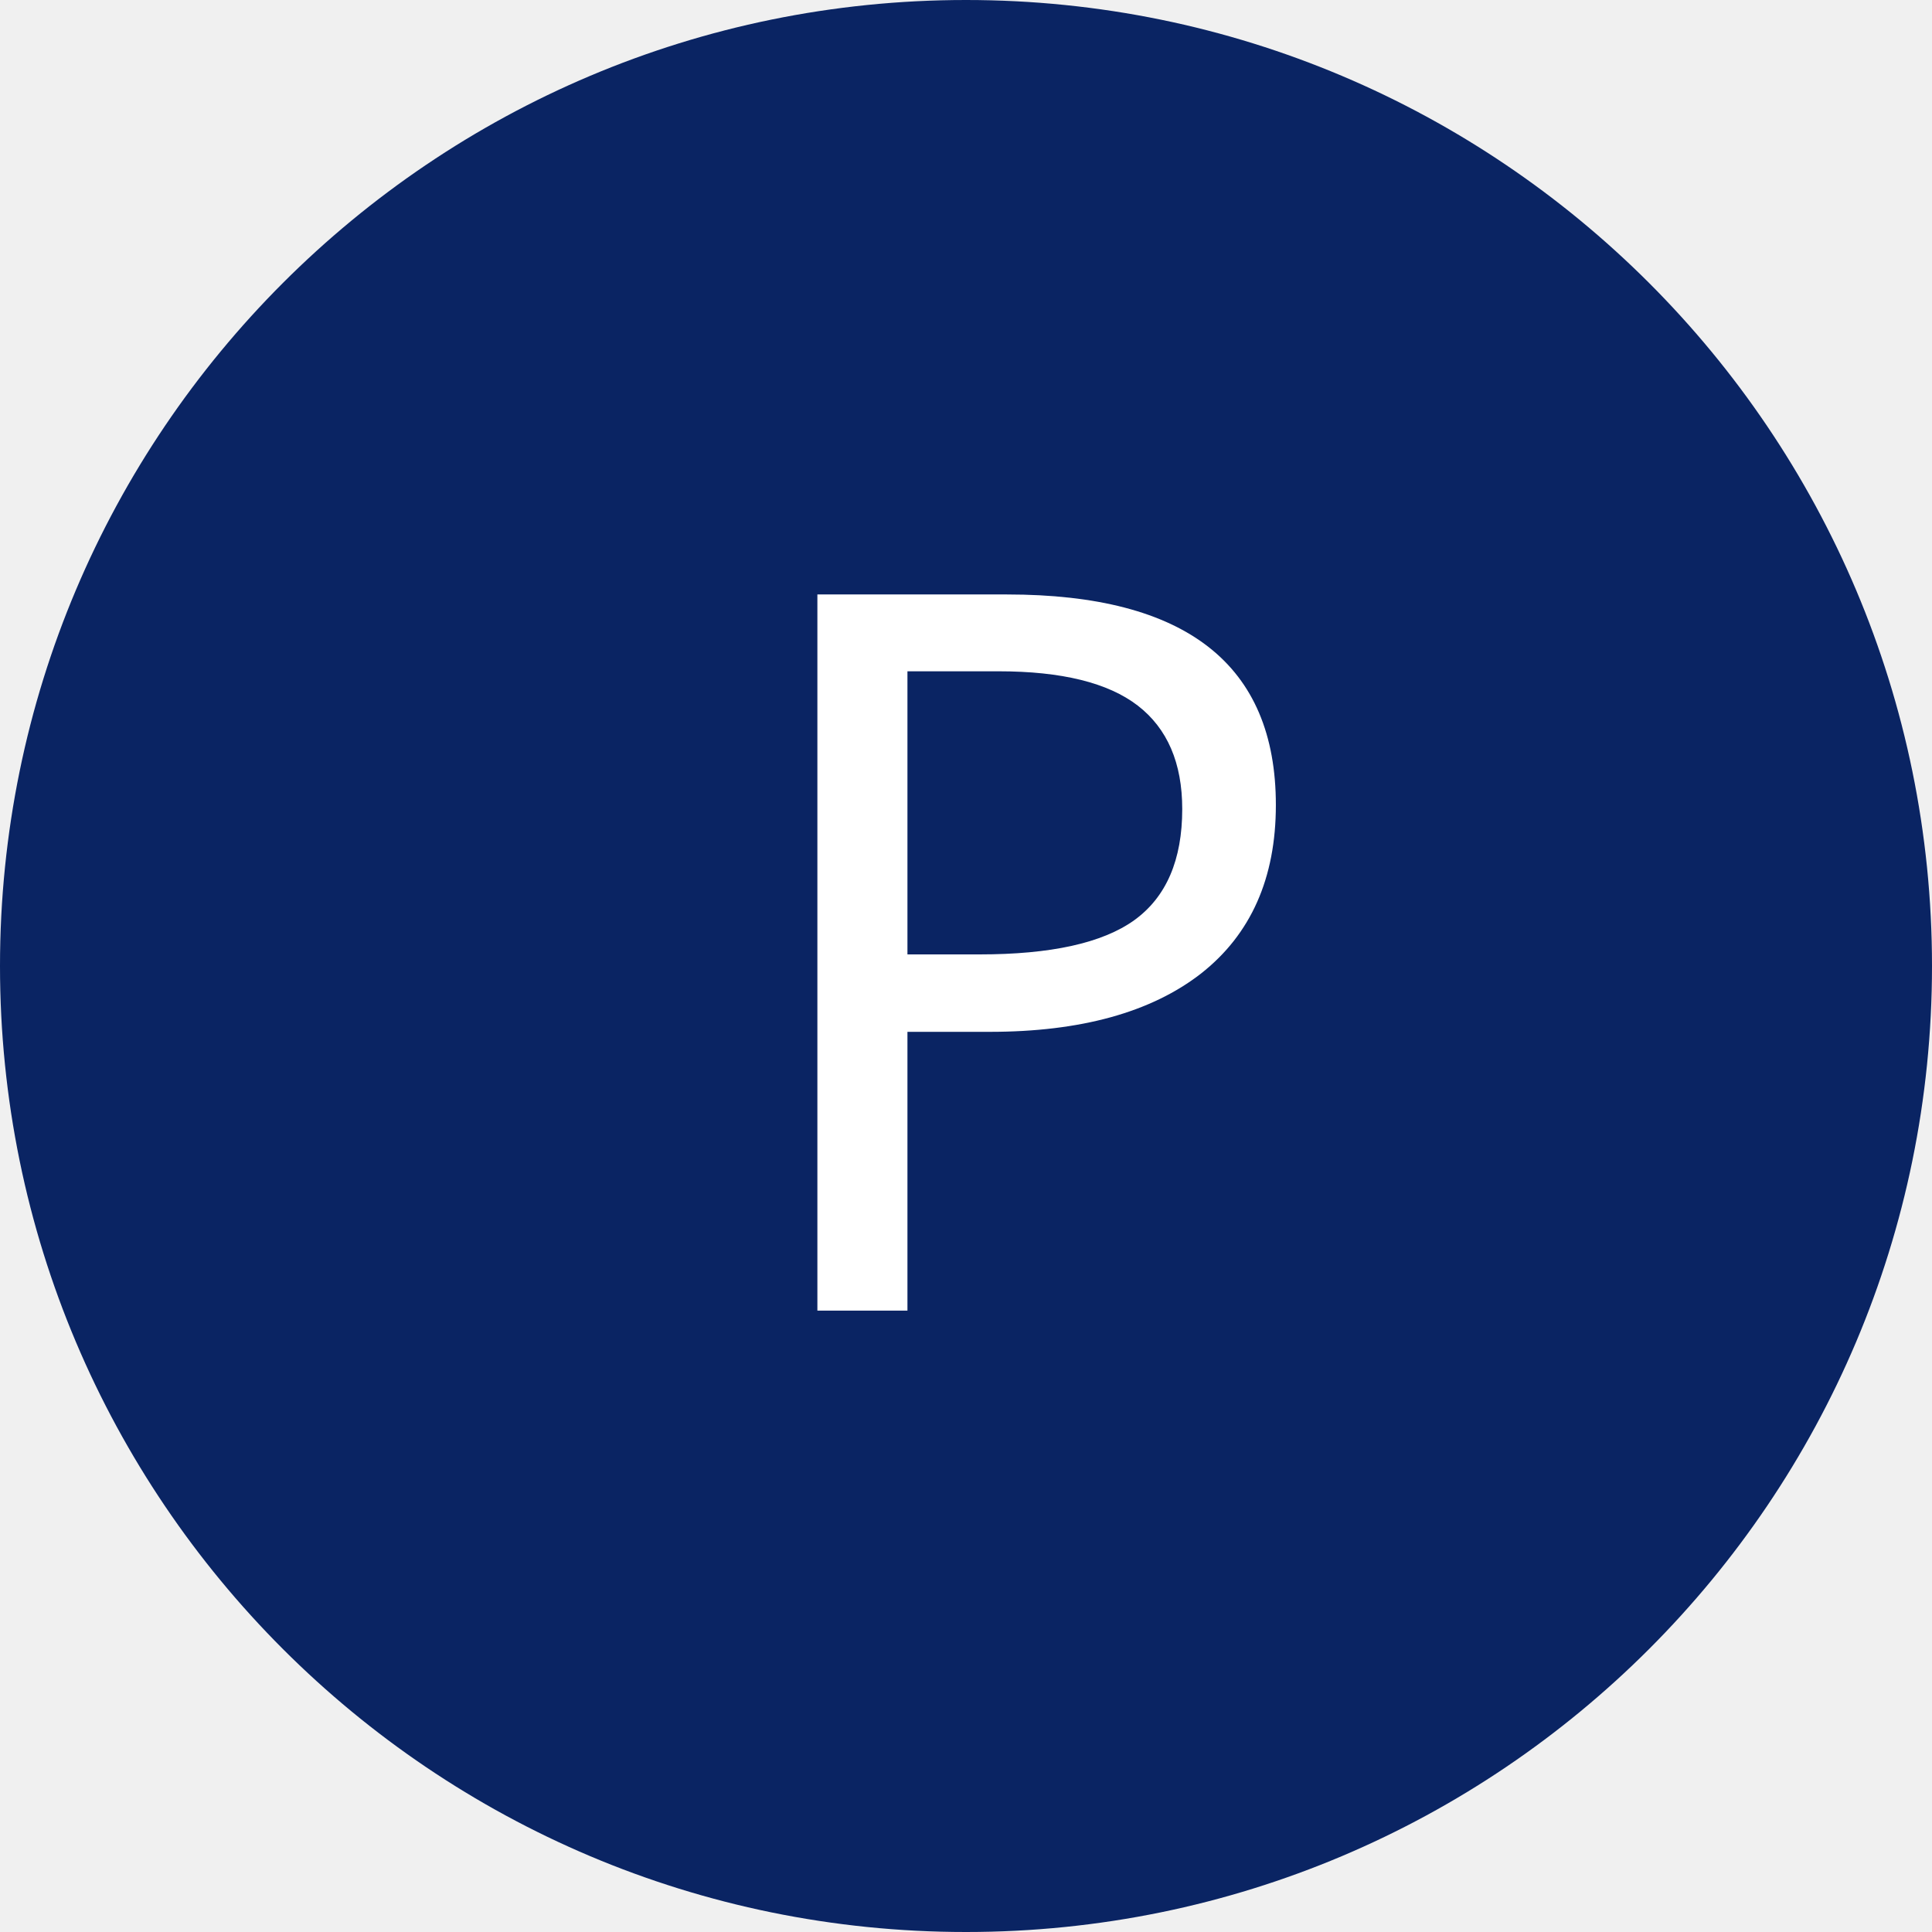
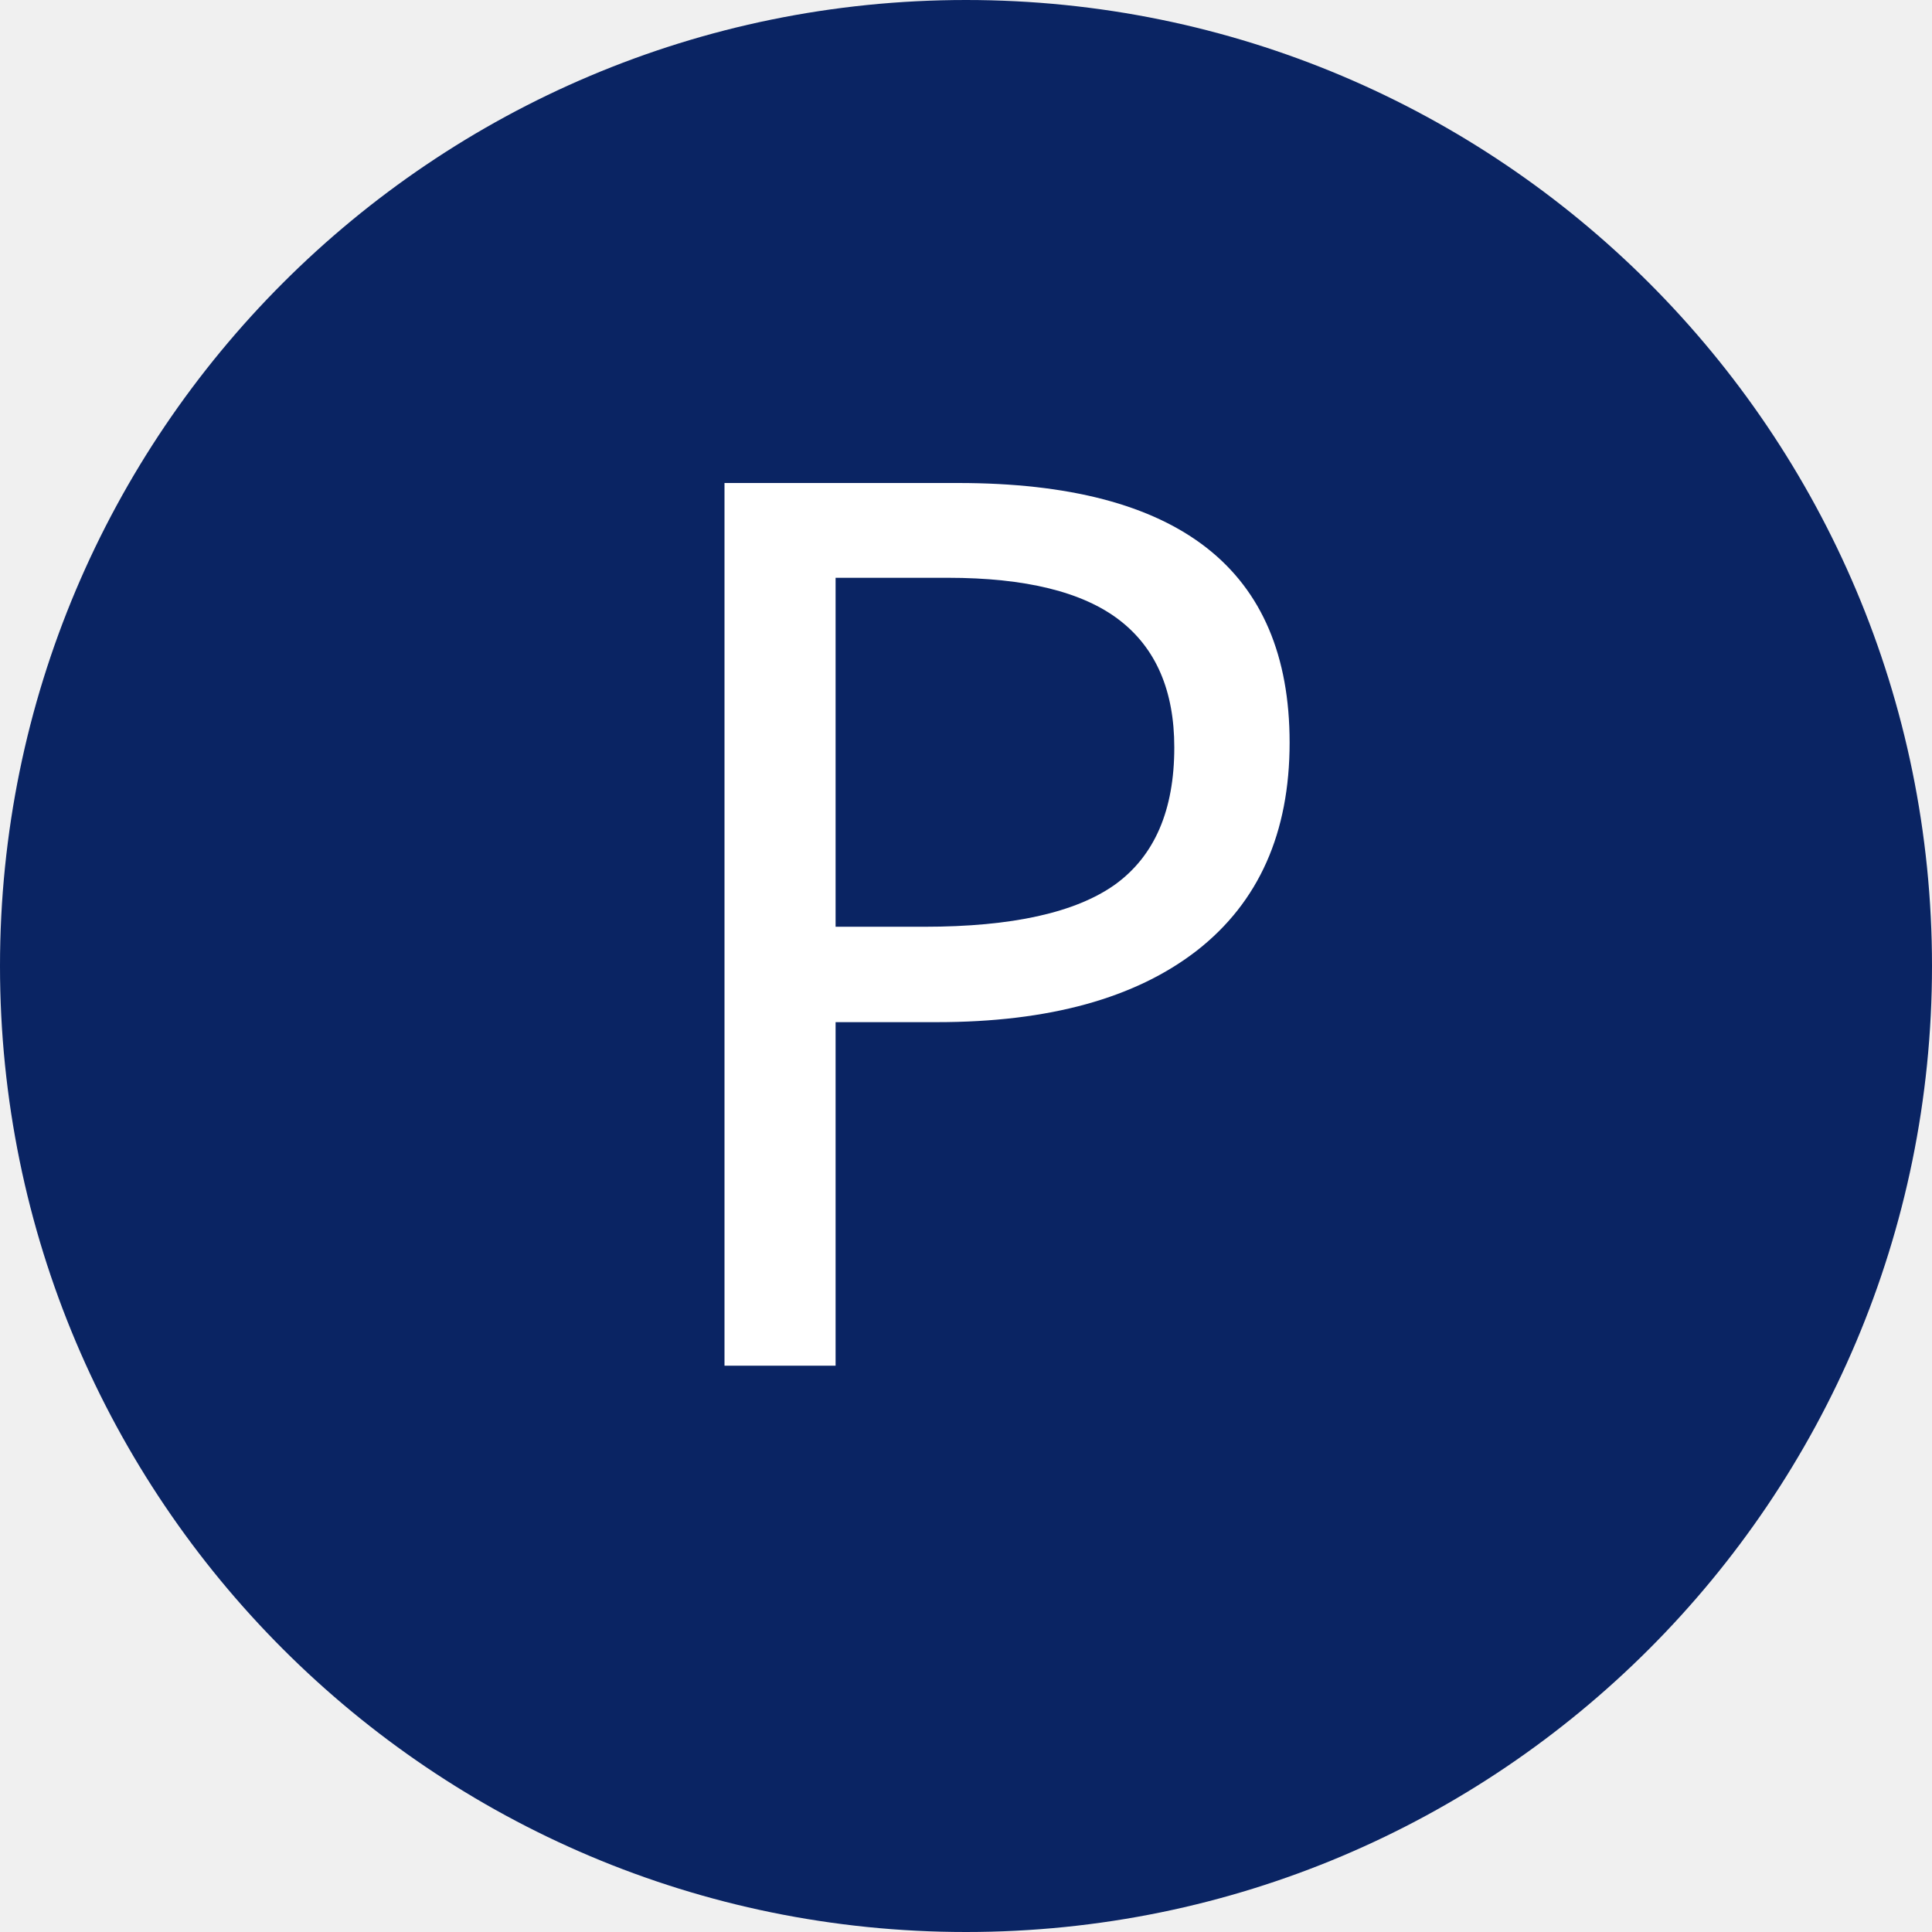
- <svg xmlns="http://www.w3.org/2000/svg" width="13" height="13" viewBox="0 0 13 13" fill="none">
-   <circle cx="6.5" cy="6.5" r="6.5" fill="#0A2463" />
-   <path d="M8.585 5.417C8.585 5.909 8.417 6.287 8.081 6.551C7.745 6.812 7.271 6.943 6.66 6.943H6.106V8.819H5.5V4H6.776C7.982 4 8.585 4.472 8.585 5.417ZM6.106 6.422H6.591C7.07 6.422 7.417 6.346 7.632 6.192C7.848 6.036 7.955 5.786 7.955 5.444C7.955 5.134 7.855 4.902 7.656 4.748C7.456 4.594 7.144 4.517 6.719 4.517H6.106V6.422Z" fill="white" />
+ <svg xmlns="http://www.w3.org/2000/svg" viewBox="0 0 16 16" fill="none">
+   <circle cx="8" cy="8" r="8" fill="#0A2463" />
+   <path d="M10.68 6.15C10.68 6.897 10.425 7.47 9.915 7.87C9.405 8.267 8.687 8.465 7.76 8.465H6.92V11.31H6V4H7.935C9.765 4 10.68 4.717 10.68 6.15ZM6.92 7.675H7.655C8.382 7.675 8.908 7.558 9.235 7.325C9.562 7.088 9.725 6.71 9.725 6.19C9.725 5.72 9.573 5.368 9.27 5.135C8.967 4.902 8.493 4.785 7.85 4.785H6.92V7.675Z" fill="white" />
</svg>
